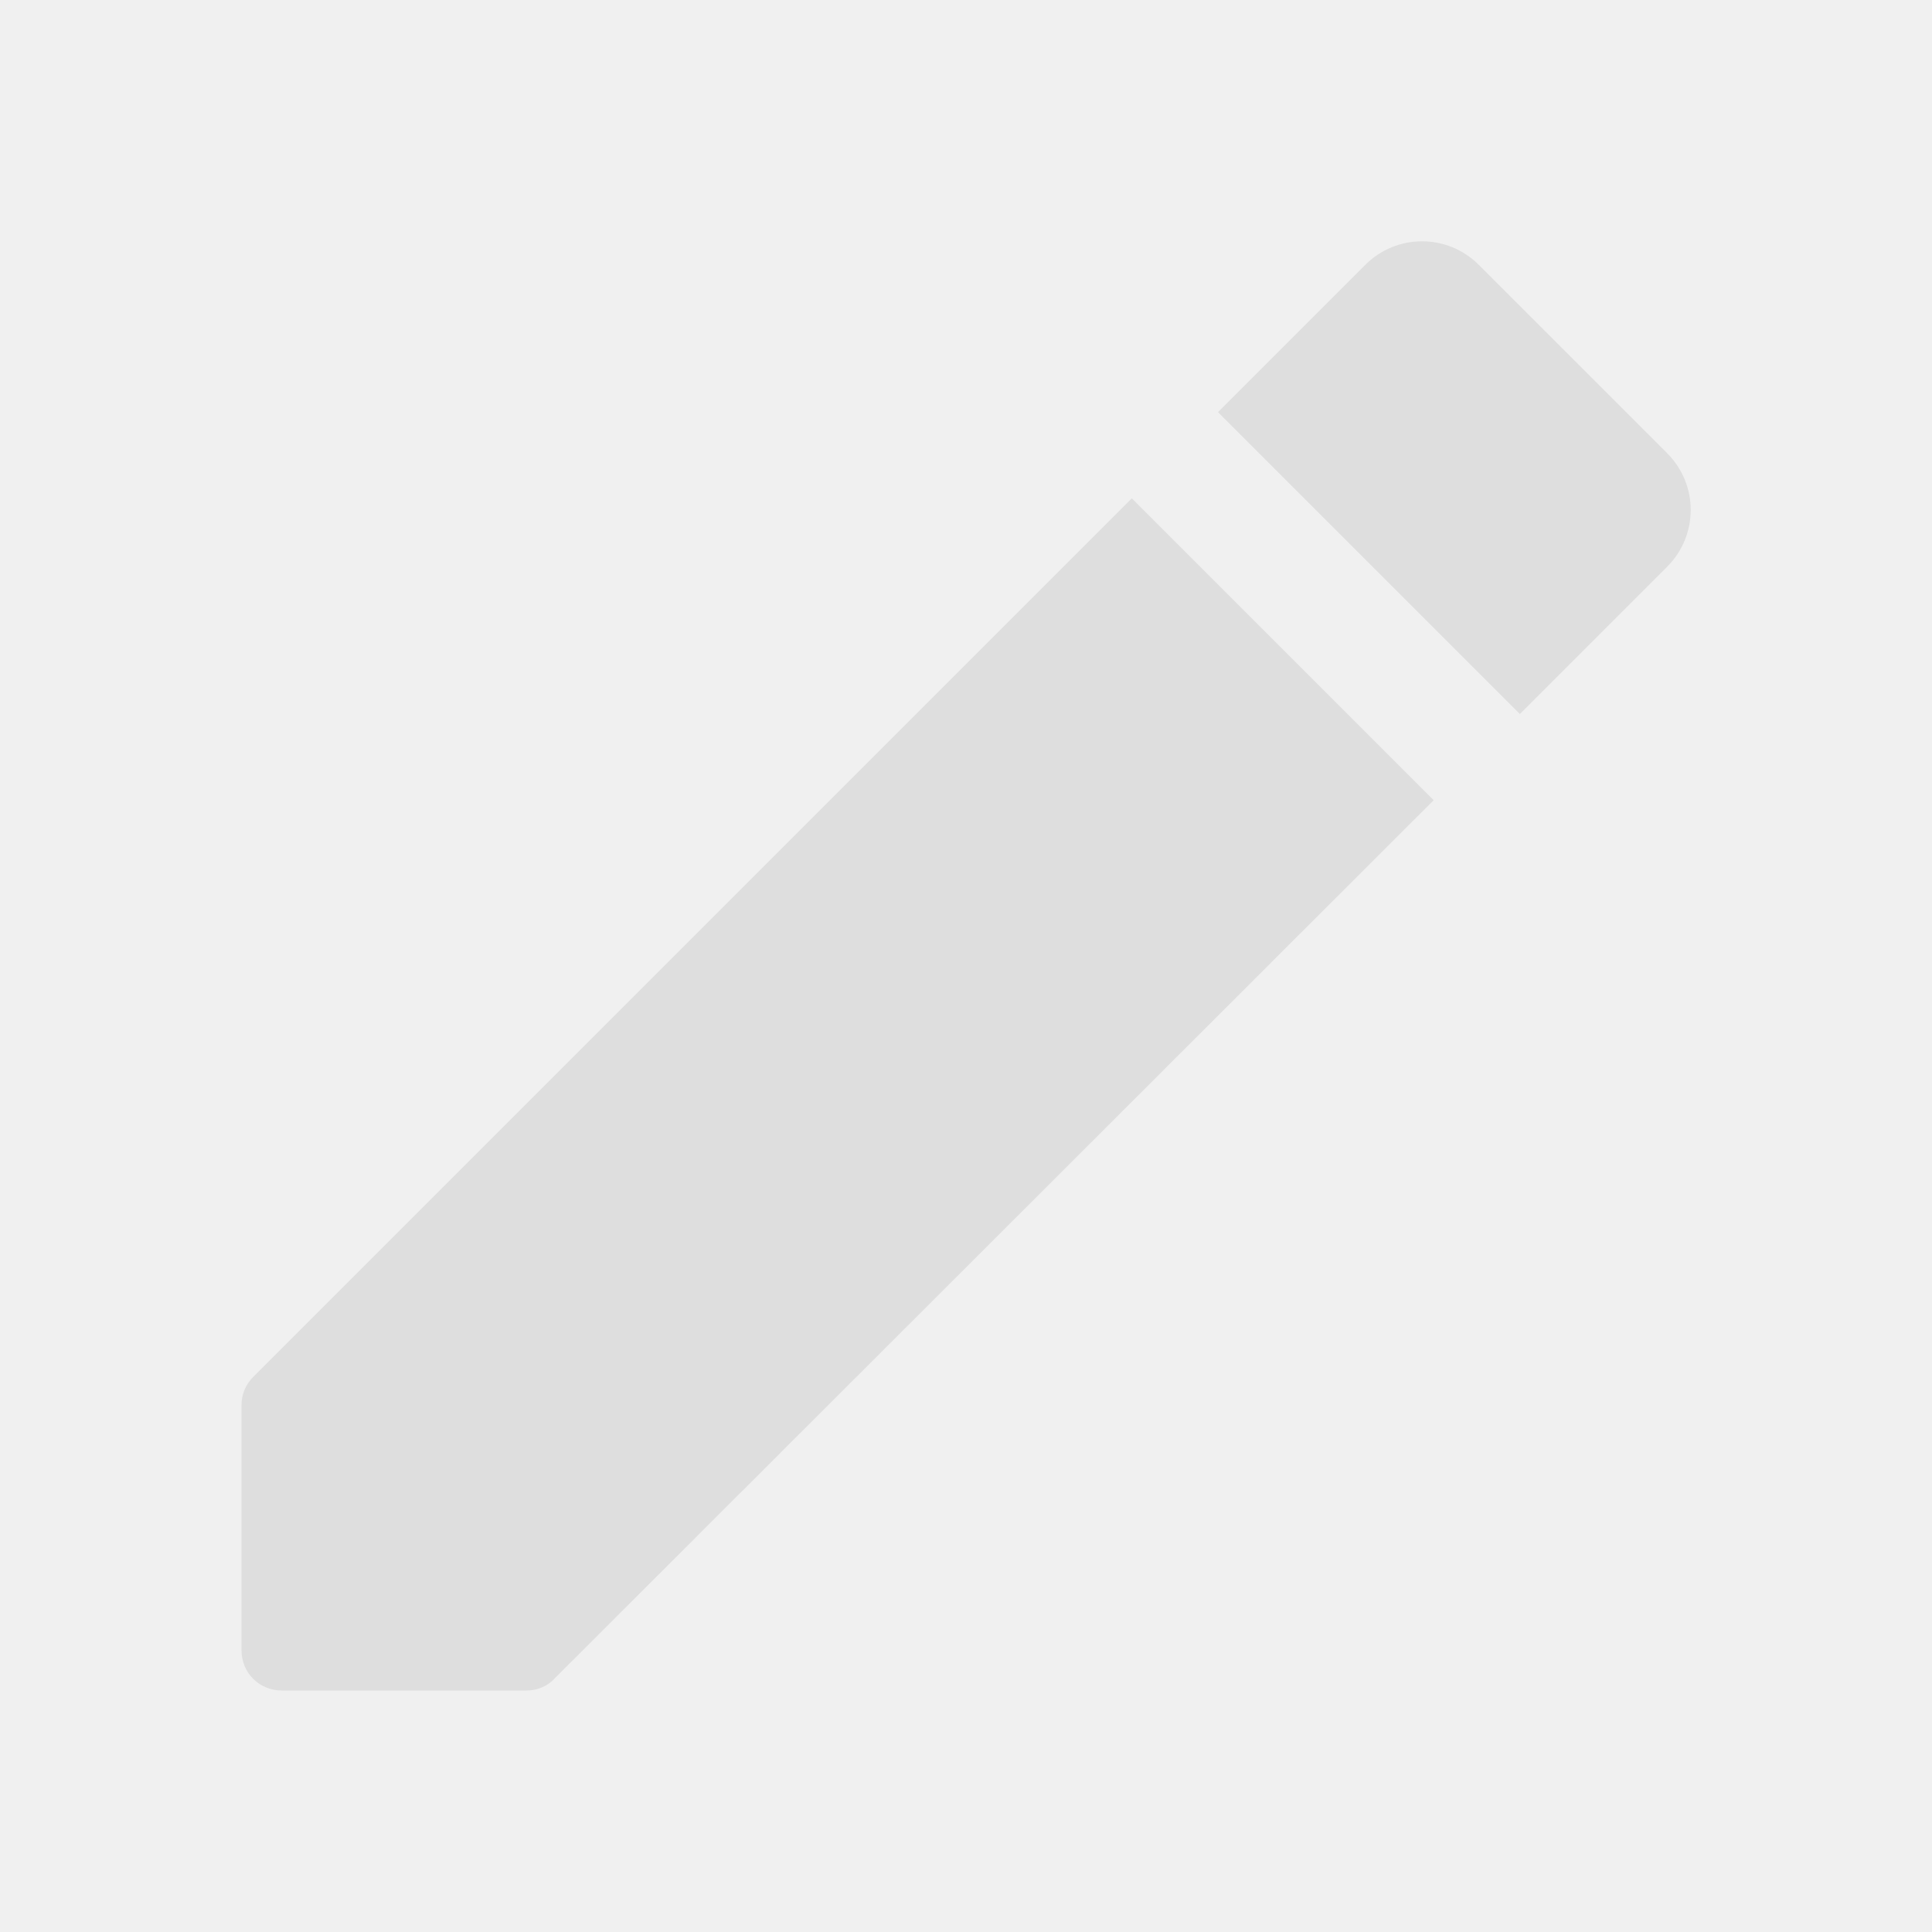
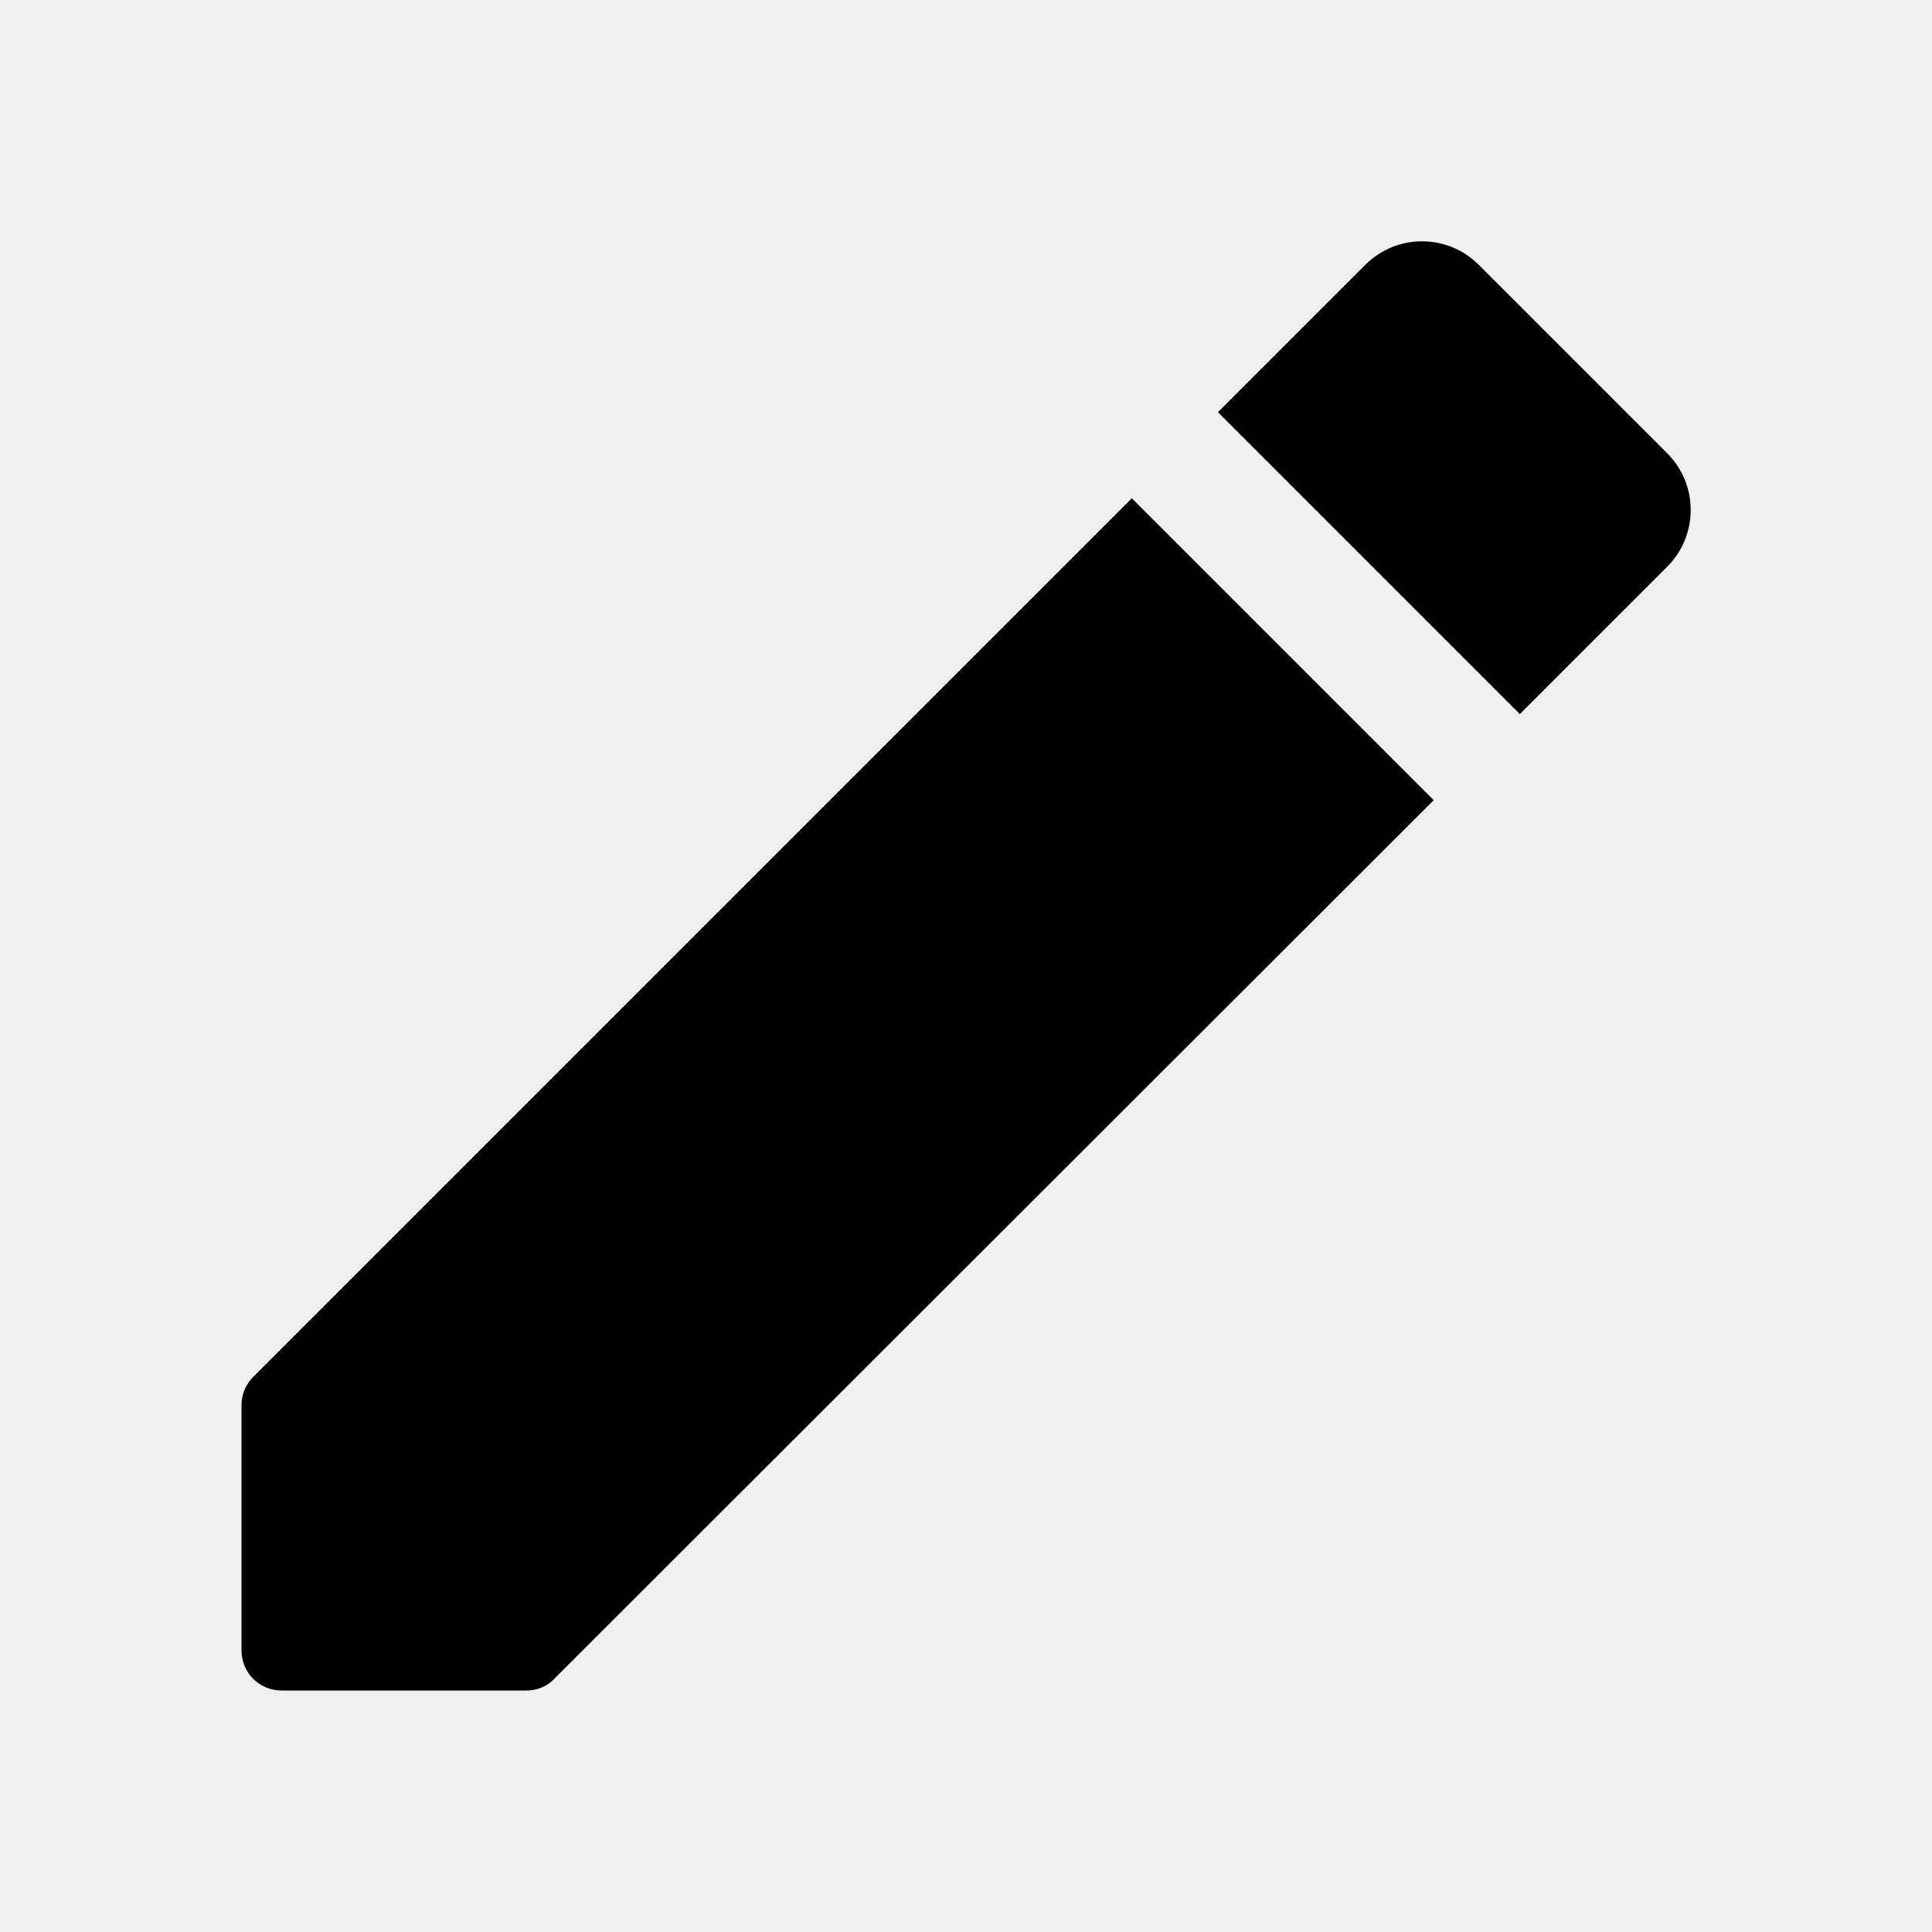
- <svg xmlns="http://www.w3.org/2000/svg" width="24" height="24" viewBox="0 0 24 24" fill="none">
+ <svg xmlns="http://www.w3.org/2000/svg" width="24" height="24" viewBox="0 0 24 24" fill="currentColor">
  <g clip-path="url(#clip0_78_5)">
-     <path d="M3 17.46V20.5C3 20.78 3.22 21 3.5 21H6.54C6.67 21 6.8 20.95 6.89 20.85L17.81 9.94L14.06 6.19L3.15 17.1C3.05 17.2 3 17.32 3 17.46Z" fill="#dedede" />
-     <path d="M20.71 5.63L18.37 3.29C17.98 2.9 17.35 2.9 16.96 3.29L15.13 5.12L18.88 8.87L20.71 7.04C21.1 6.65 21.1 6.02 20.71 5.63Z" fill="#dedede" />
+     <path d="M3 17.46V20.5C3 20.78 3.22 21 3.5 21H6.54C6.67 21 6.8 20.95 6.89 20.85L17.81 9.94L14.06 6.19L3.15 17.1C3.05 17.2 3 17.32 3 17.46Z" fill="currentColor" />
+     <path d="M20.71 5.63L18.37 3.29C17.98 2.9 17.35 2.9 16.96 3.29L15.13 5.12L18.88 8.87L20.71 7.04C21.1 6.65 21.1 6.02 20.71 5.63Z" fill="currentColor" />
  </g>
  <defs>
    <clipPath id="clip0_78_5">
      <rect width="24" height="24" fill="white" />
    </clipPath>
  </defs>
</svg>
